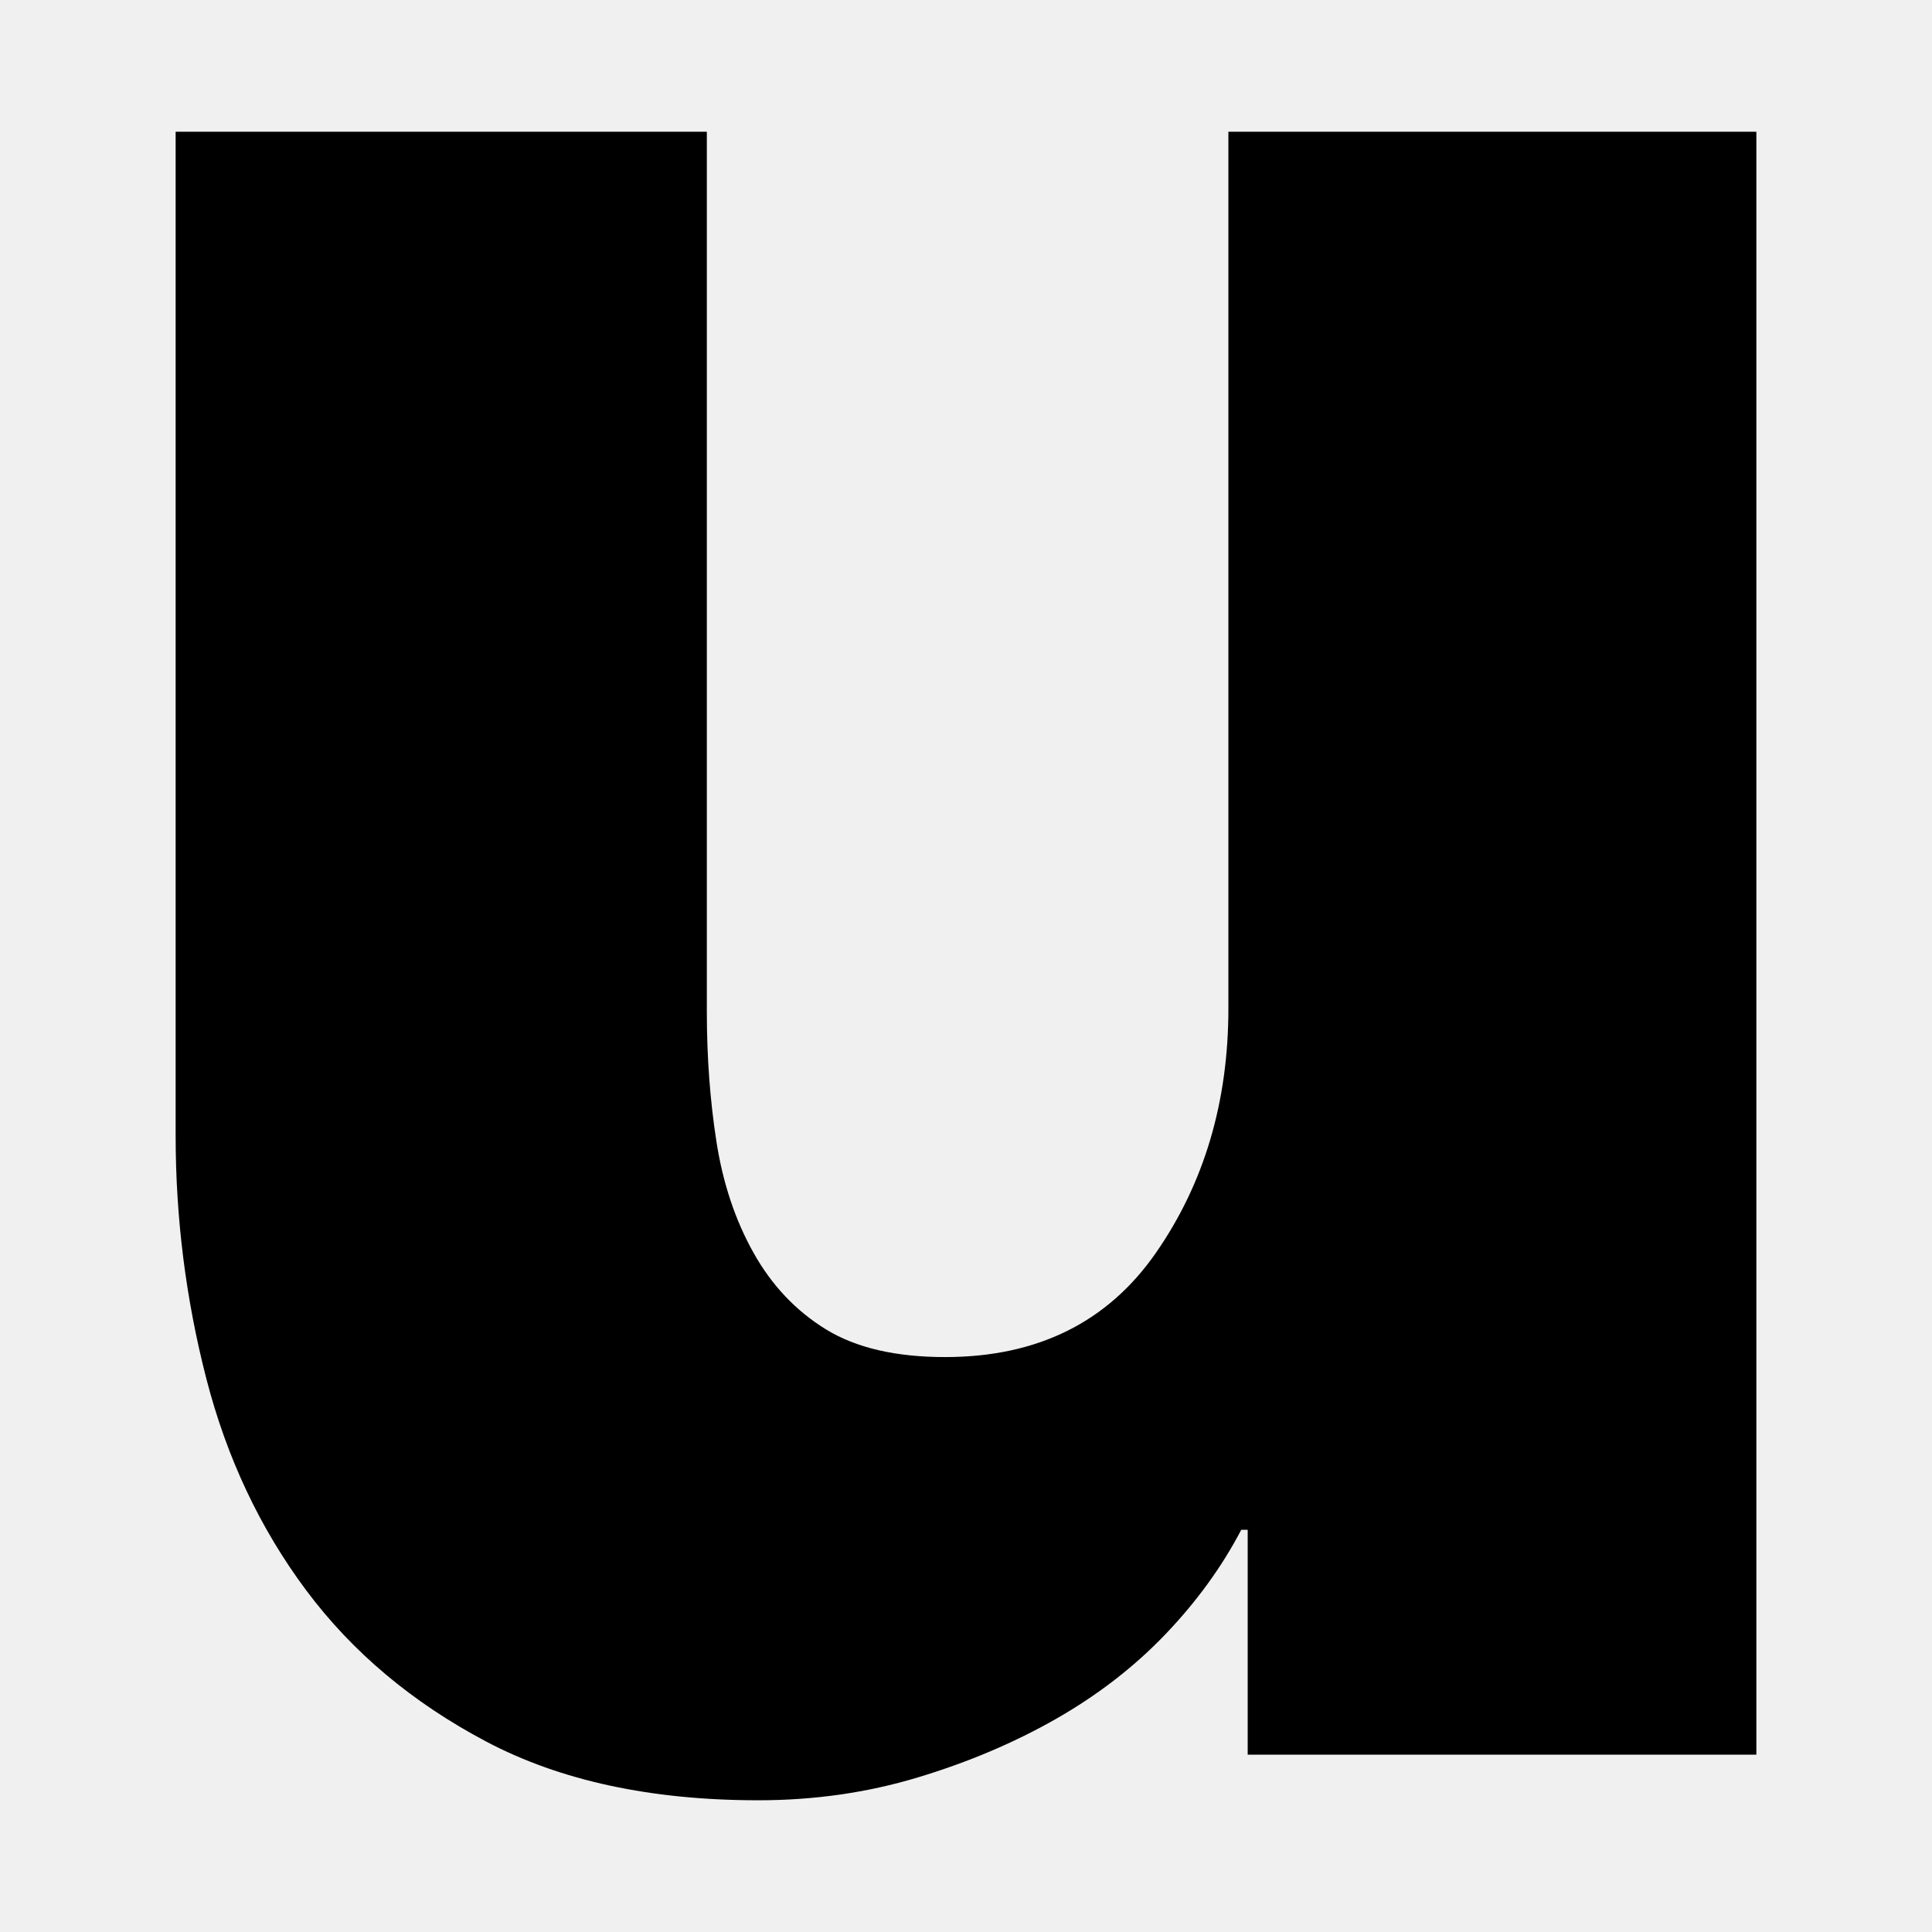
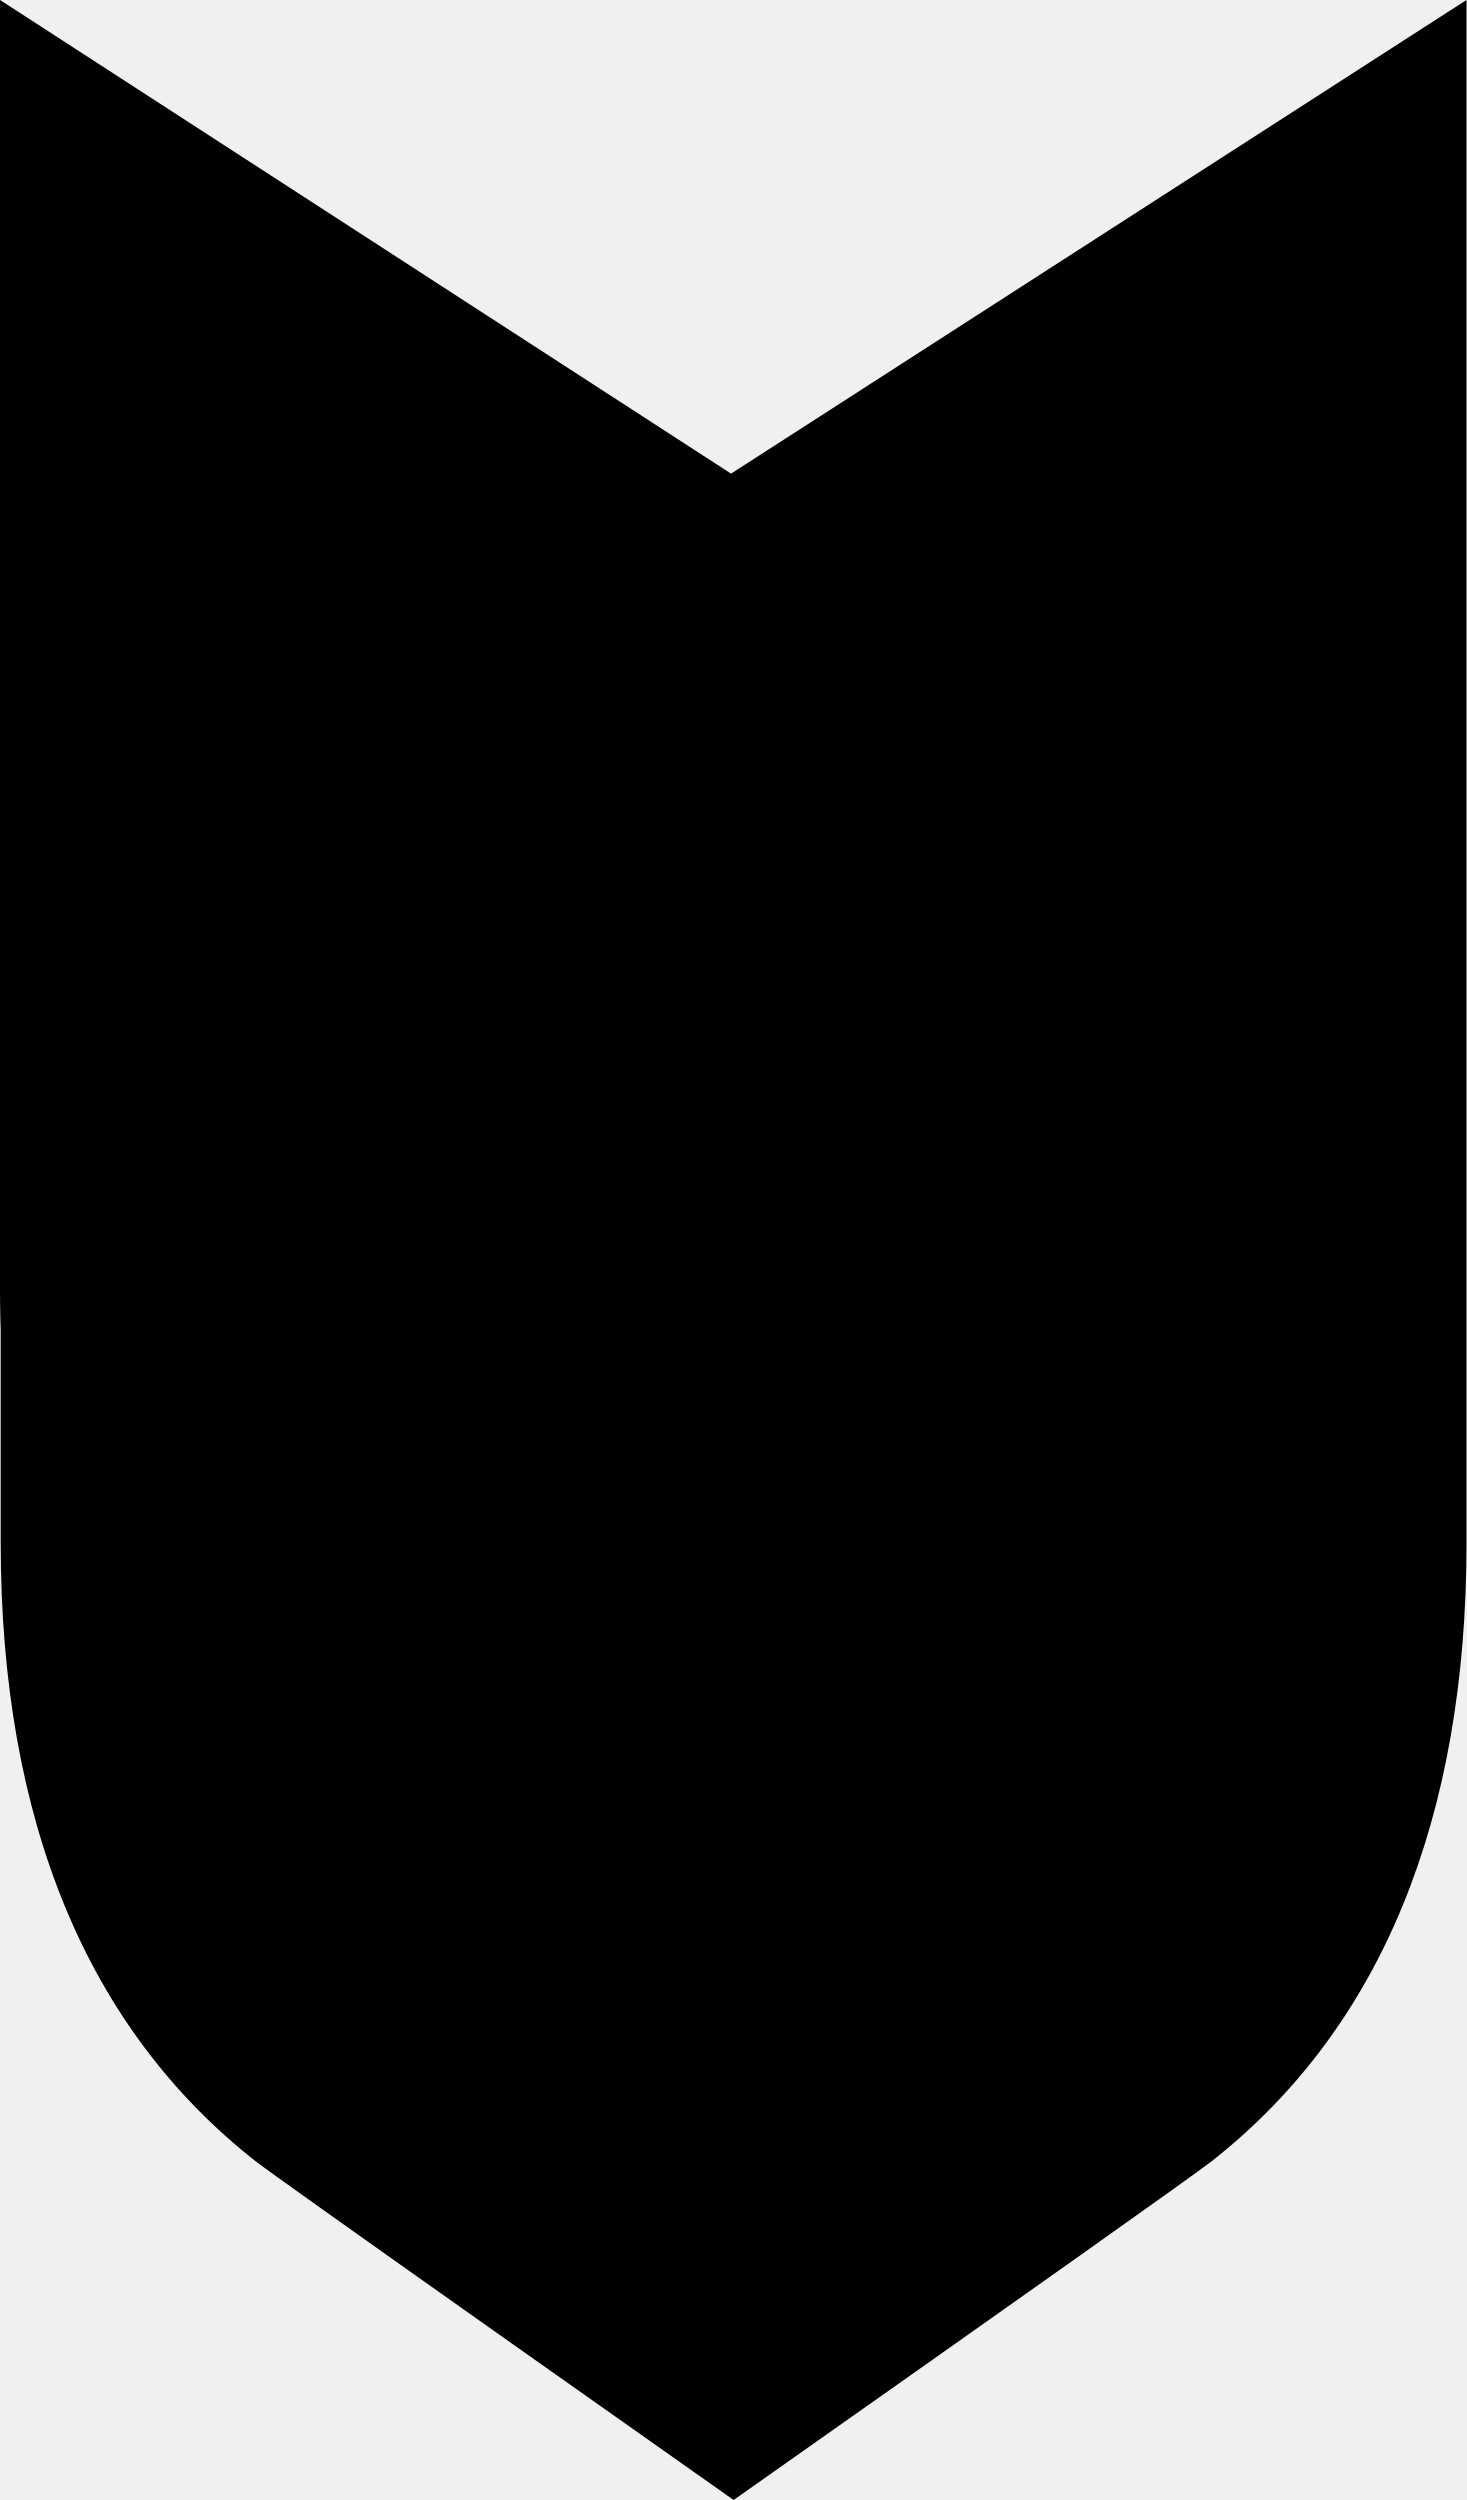
- <svg xmlns="http://www.w3.org/2000/svg" width="132px" height="132px" viewBox="0 0 132 132" version="1.1">
-   <g id="favicon" stroke="none" stroke-width="1" fill="none" fill-rule="evenodd">
-     <path d="M85.246,119.883 L85.246,104.52 L84.807,104.52 C83.487,107.043 81.764,109.418 79.637,111.645 C77.511,113.871 75.018,115.801 72.159,117.434 C69.299,119.066 66.147,120.402 62.701,121.441 C59.255,122.48 55.625,123 51.813,123 C44.481,123 38.285,121.664 33.226,118.992 C28.167,116.32 24.061,112.869 20.908,108.639 C17.756,104.408 15.483,99.584 14.09,94.166 C12.697,88.748 12,83.219 12,77.578 L12,9 L48.293,9 L48.293,69.117 C48.293,72.234 48.513,75.203 48.953,78.023 C49.393,80.844 50.236,83.367 51.483,85.594 C52.729,87.82 54.379,89.564 56.432,90.826 C58.485,92.088 61.198,92.719 64.57,92.719 C70.876,92.719 75.678,90.344 78.978,85.594 C82.277,80.844 83.927,75.277 83.927,68.895 L83.927,9 L120,9 L120,119.883 L85.246,119.883 Z" id="u" fill="#000000" fill-rule="nonzero" />
+ <svg xmlns="http://www.w3.org/2000/svg" xmlns:xlink="http://www.w3.org/1999/xlink" width="254px" height="433px" viewBox="0 0 254 433" version="1.1">
+   <defs>
+     <path d="M254,267.221 C254,315.224 239.108,350.826 210.763,373.605 L209.9,374.292 C206.992,376.581 179.379,396.15 127.062,433 L86.399,404.306 C60.042,385.682 45.984,375.677 44.224,374.292 C15.319,351.544 0.124,315.709 0.124,267.221 L0.123,230.288 C0.07,228.808 0.033,227.314 0.015,225.805 L0,223.423 L0,0 L0.008,0.013 L0.009,0 L126.614,82.033 L253.991,0 L253.991,0.014 L254,0 L254,267.221 Z" id="path-1" />
+   </defs>
+   <g id="Artboard-Copy" stroke="none" stroke-width="1" fill="none" fill-rule="evenodd">
+     <mask id="mask-2" fill="white">
+       <use xlink:href="#path-1" />
+     </mask>
+     <use id="Path-Copy-2" fill="#000000" xlink:href="#path-1" />
  </g>
</svg>
